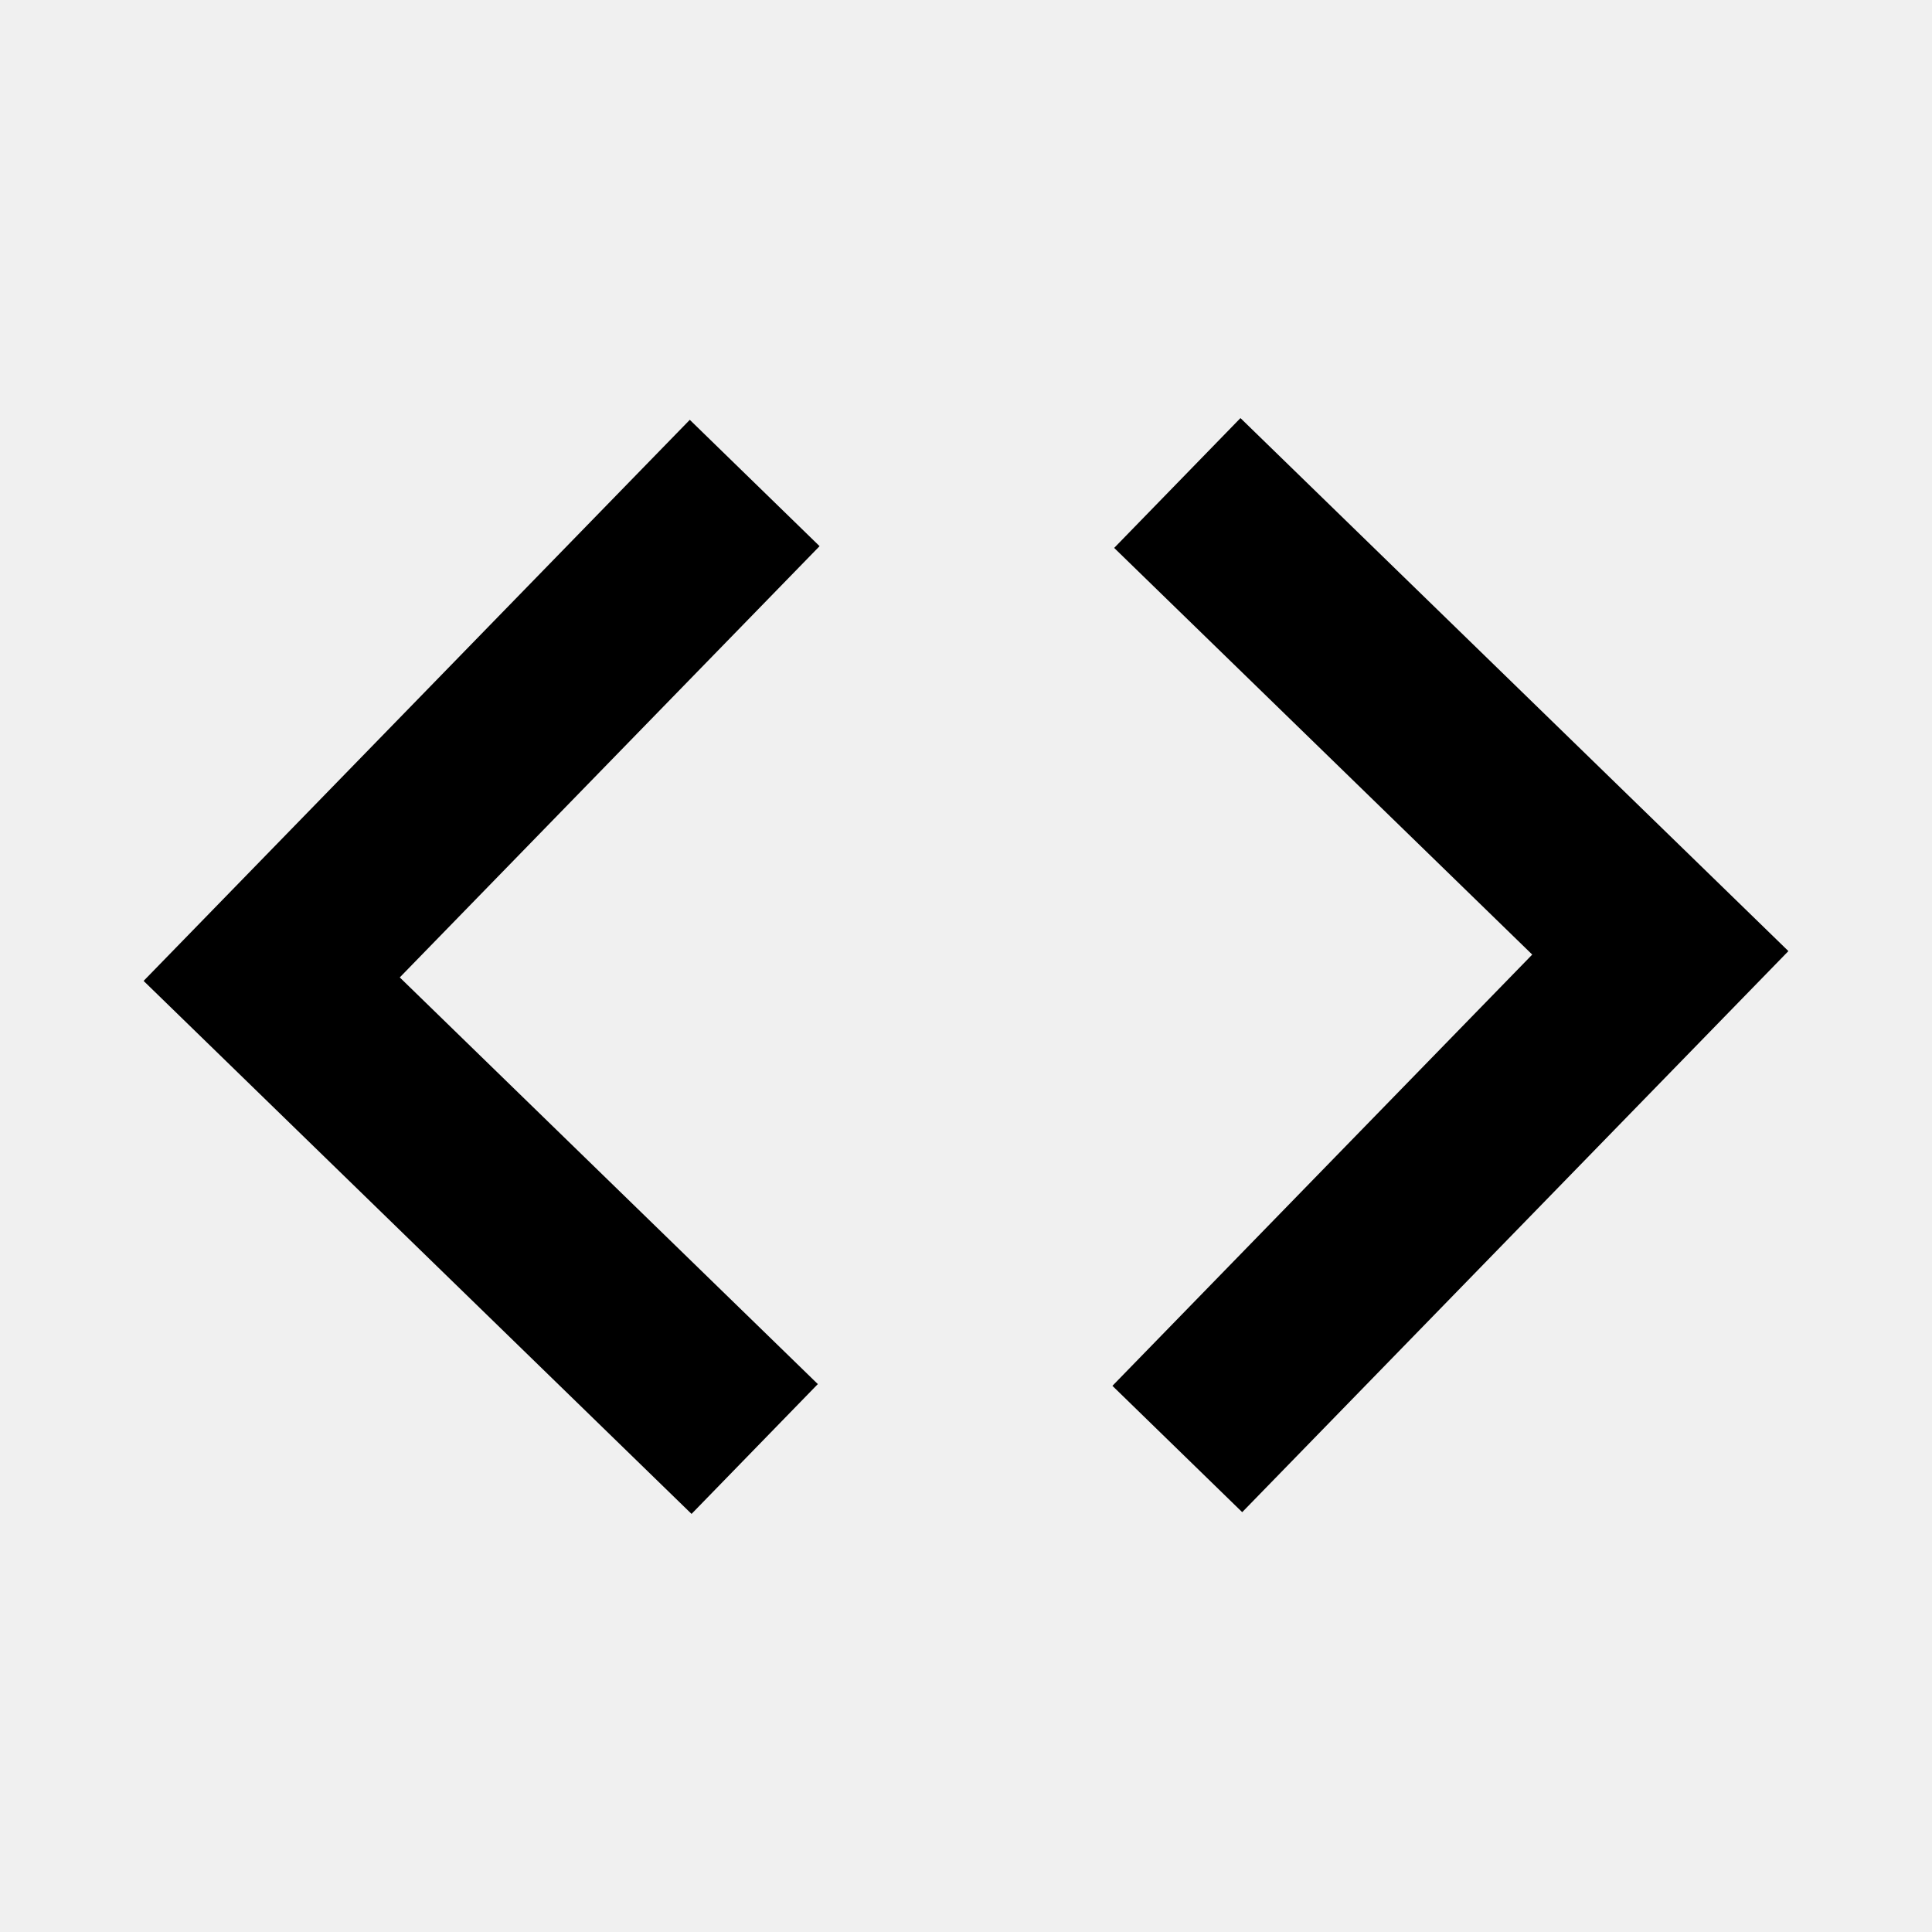
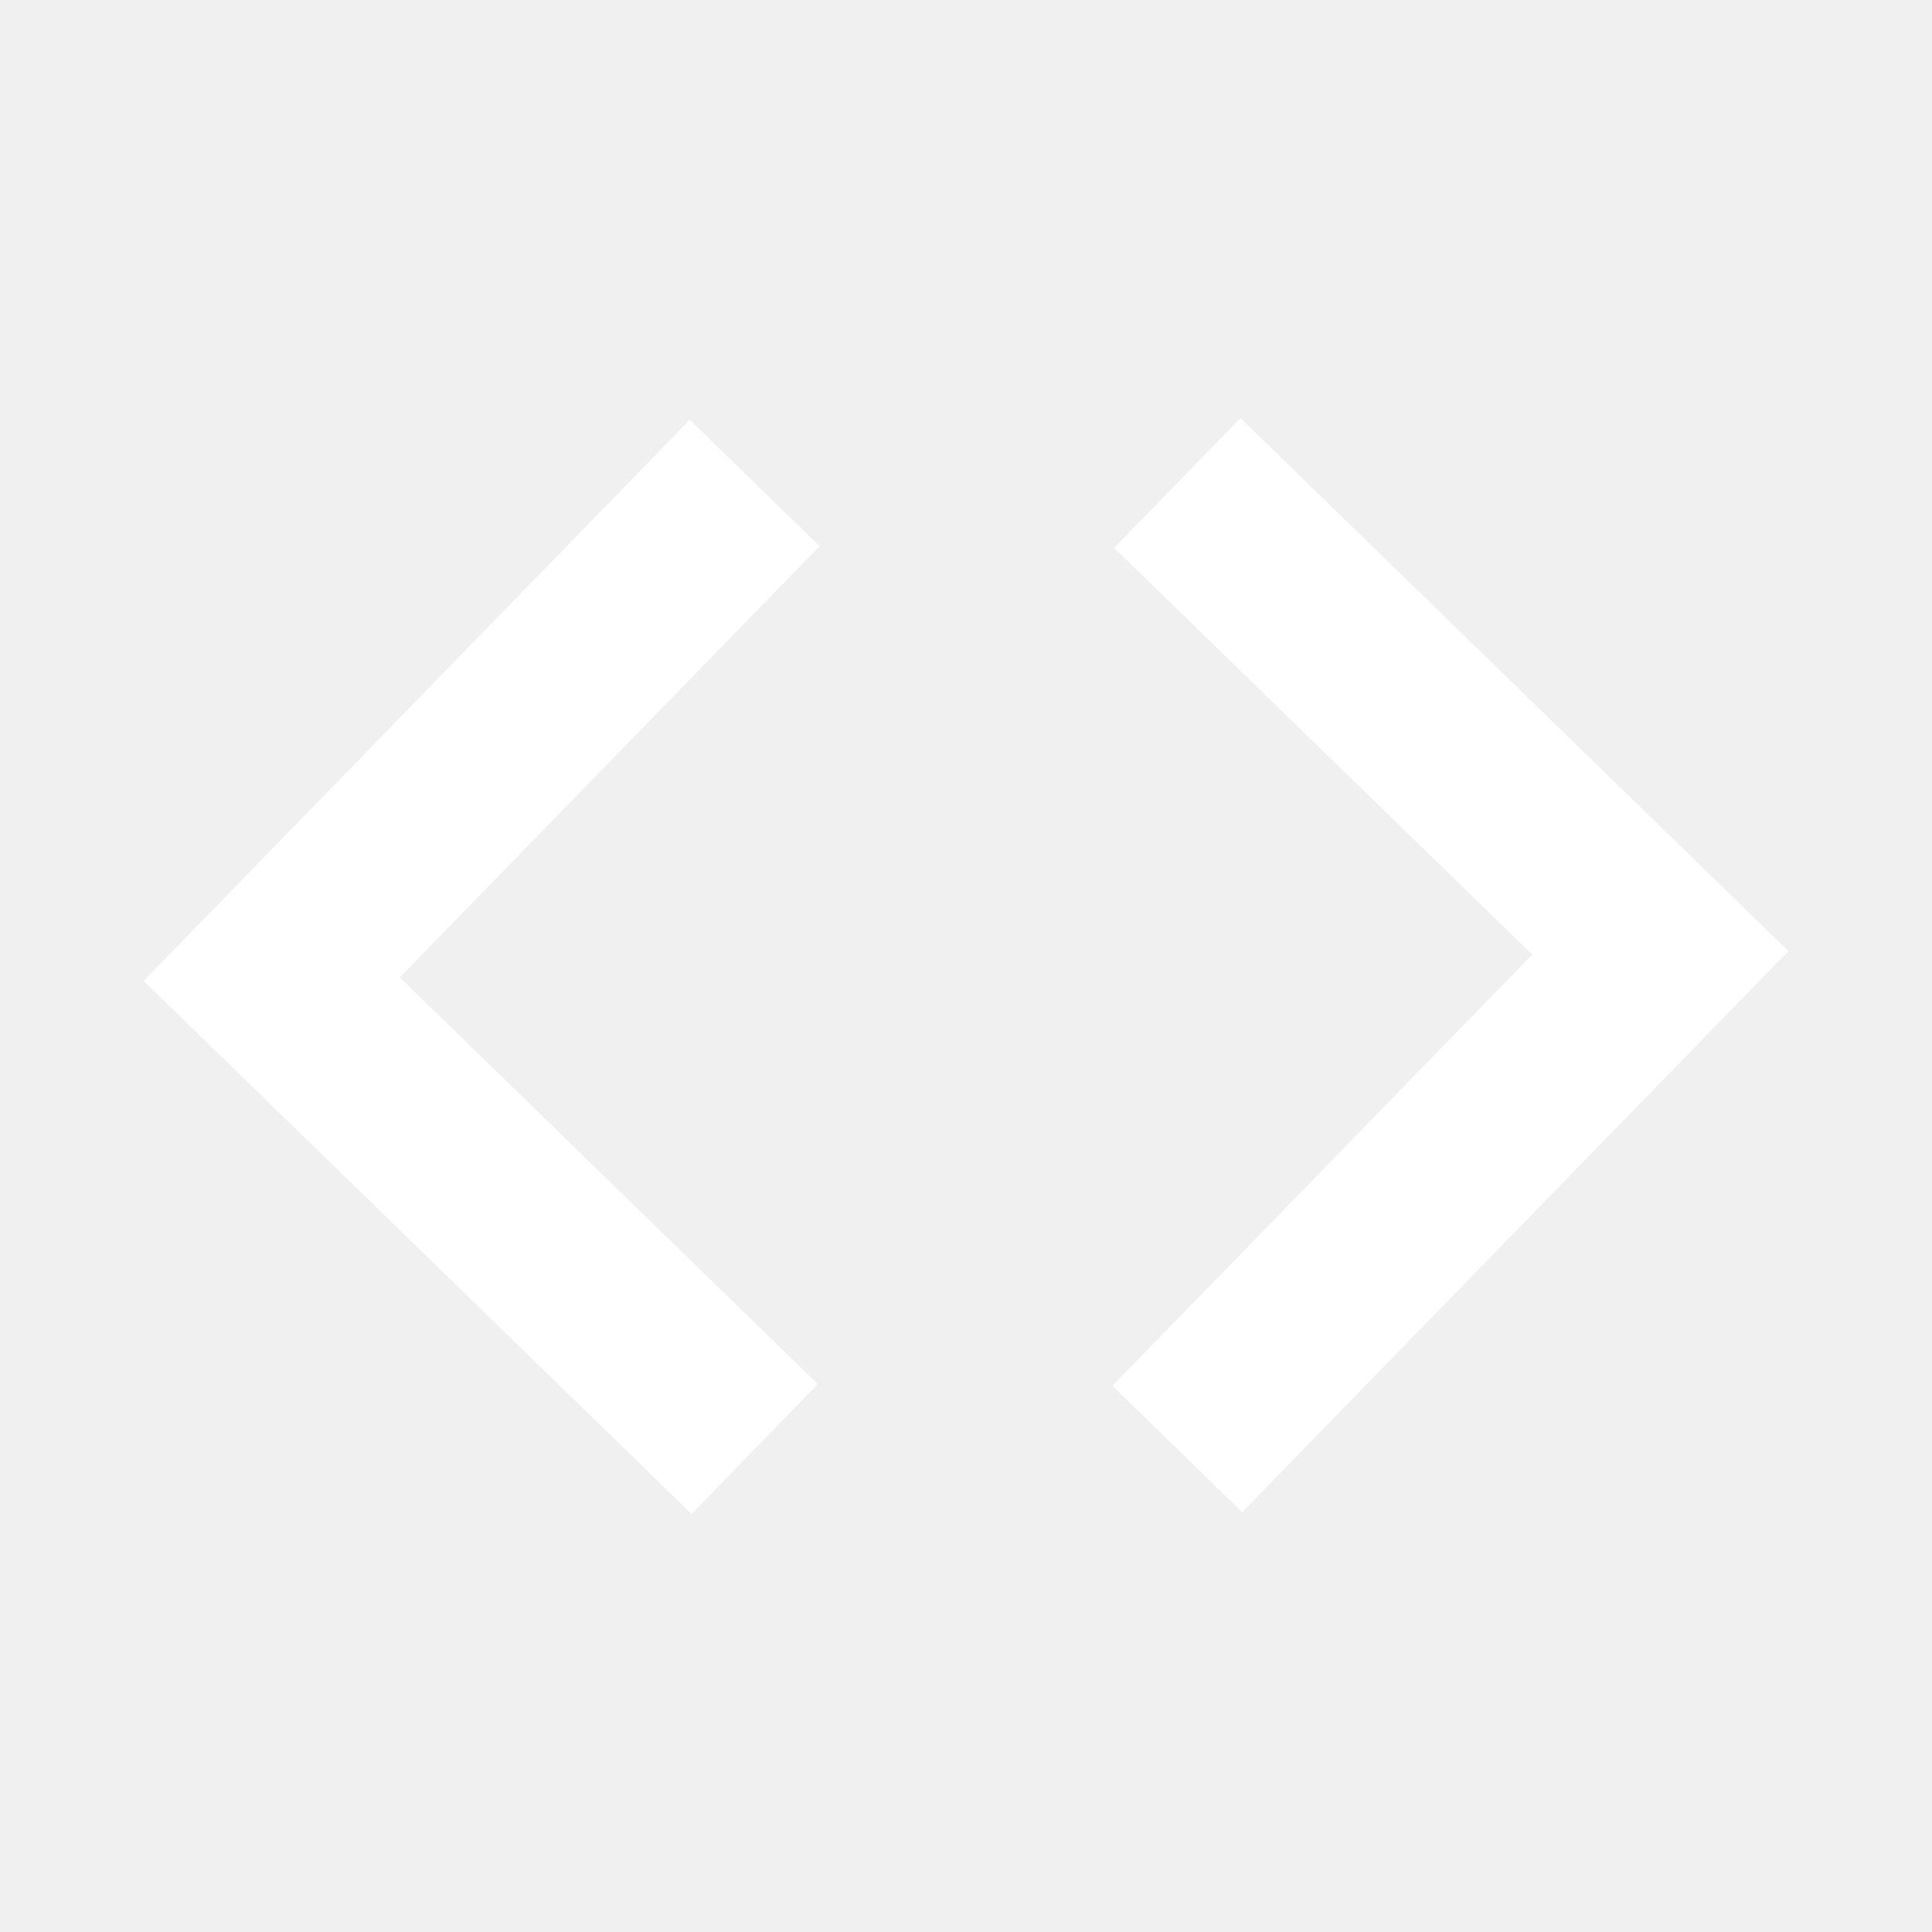
<svg xmlns="http://www.w3.org/2000/svg" width="32px" height="32px" viewBox="0 0 32 32" version="1.1">
  <defs />
  <g id="icon_slider" stroke="none" stroke-width="1" fill="none" fill-rule="evenodd">
-     <g id="Group" transform="translate(16, 16) rotate(-270) translate(-16, -16) translate(8, 4.5)" stroke="#000000" stroke-width="3">
+     <g id="Group" transform="translate(16, 16) rotate(-270) translate(-16, -16) translate(8, 4.5)" stroke="white" stroke-width="3">
      <polyline id="Path-2" points="0 8 7.782 0 16 8" />
      <polyline id="Path-2" transform="translate(8, 19) rotate(-180) translate(-8, -19) " points="0 23 7.782 15 16 23" />
    </g>
  </g>
</svg>
